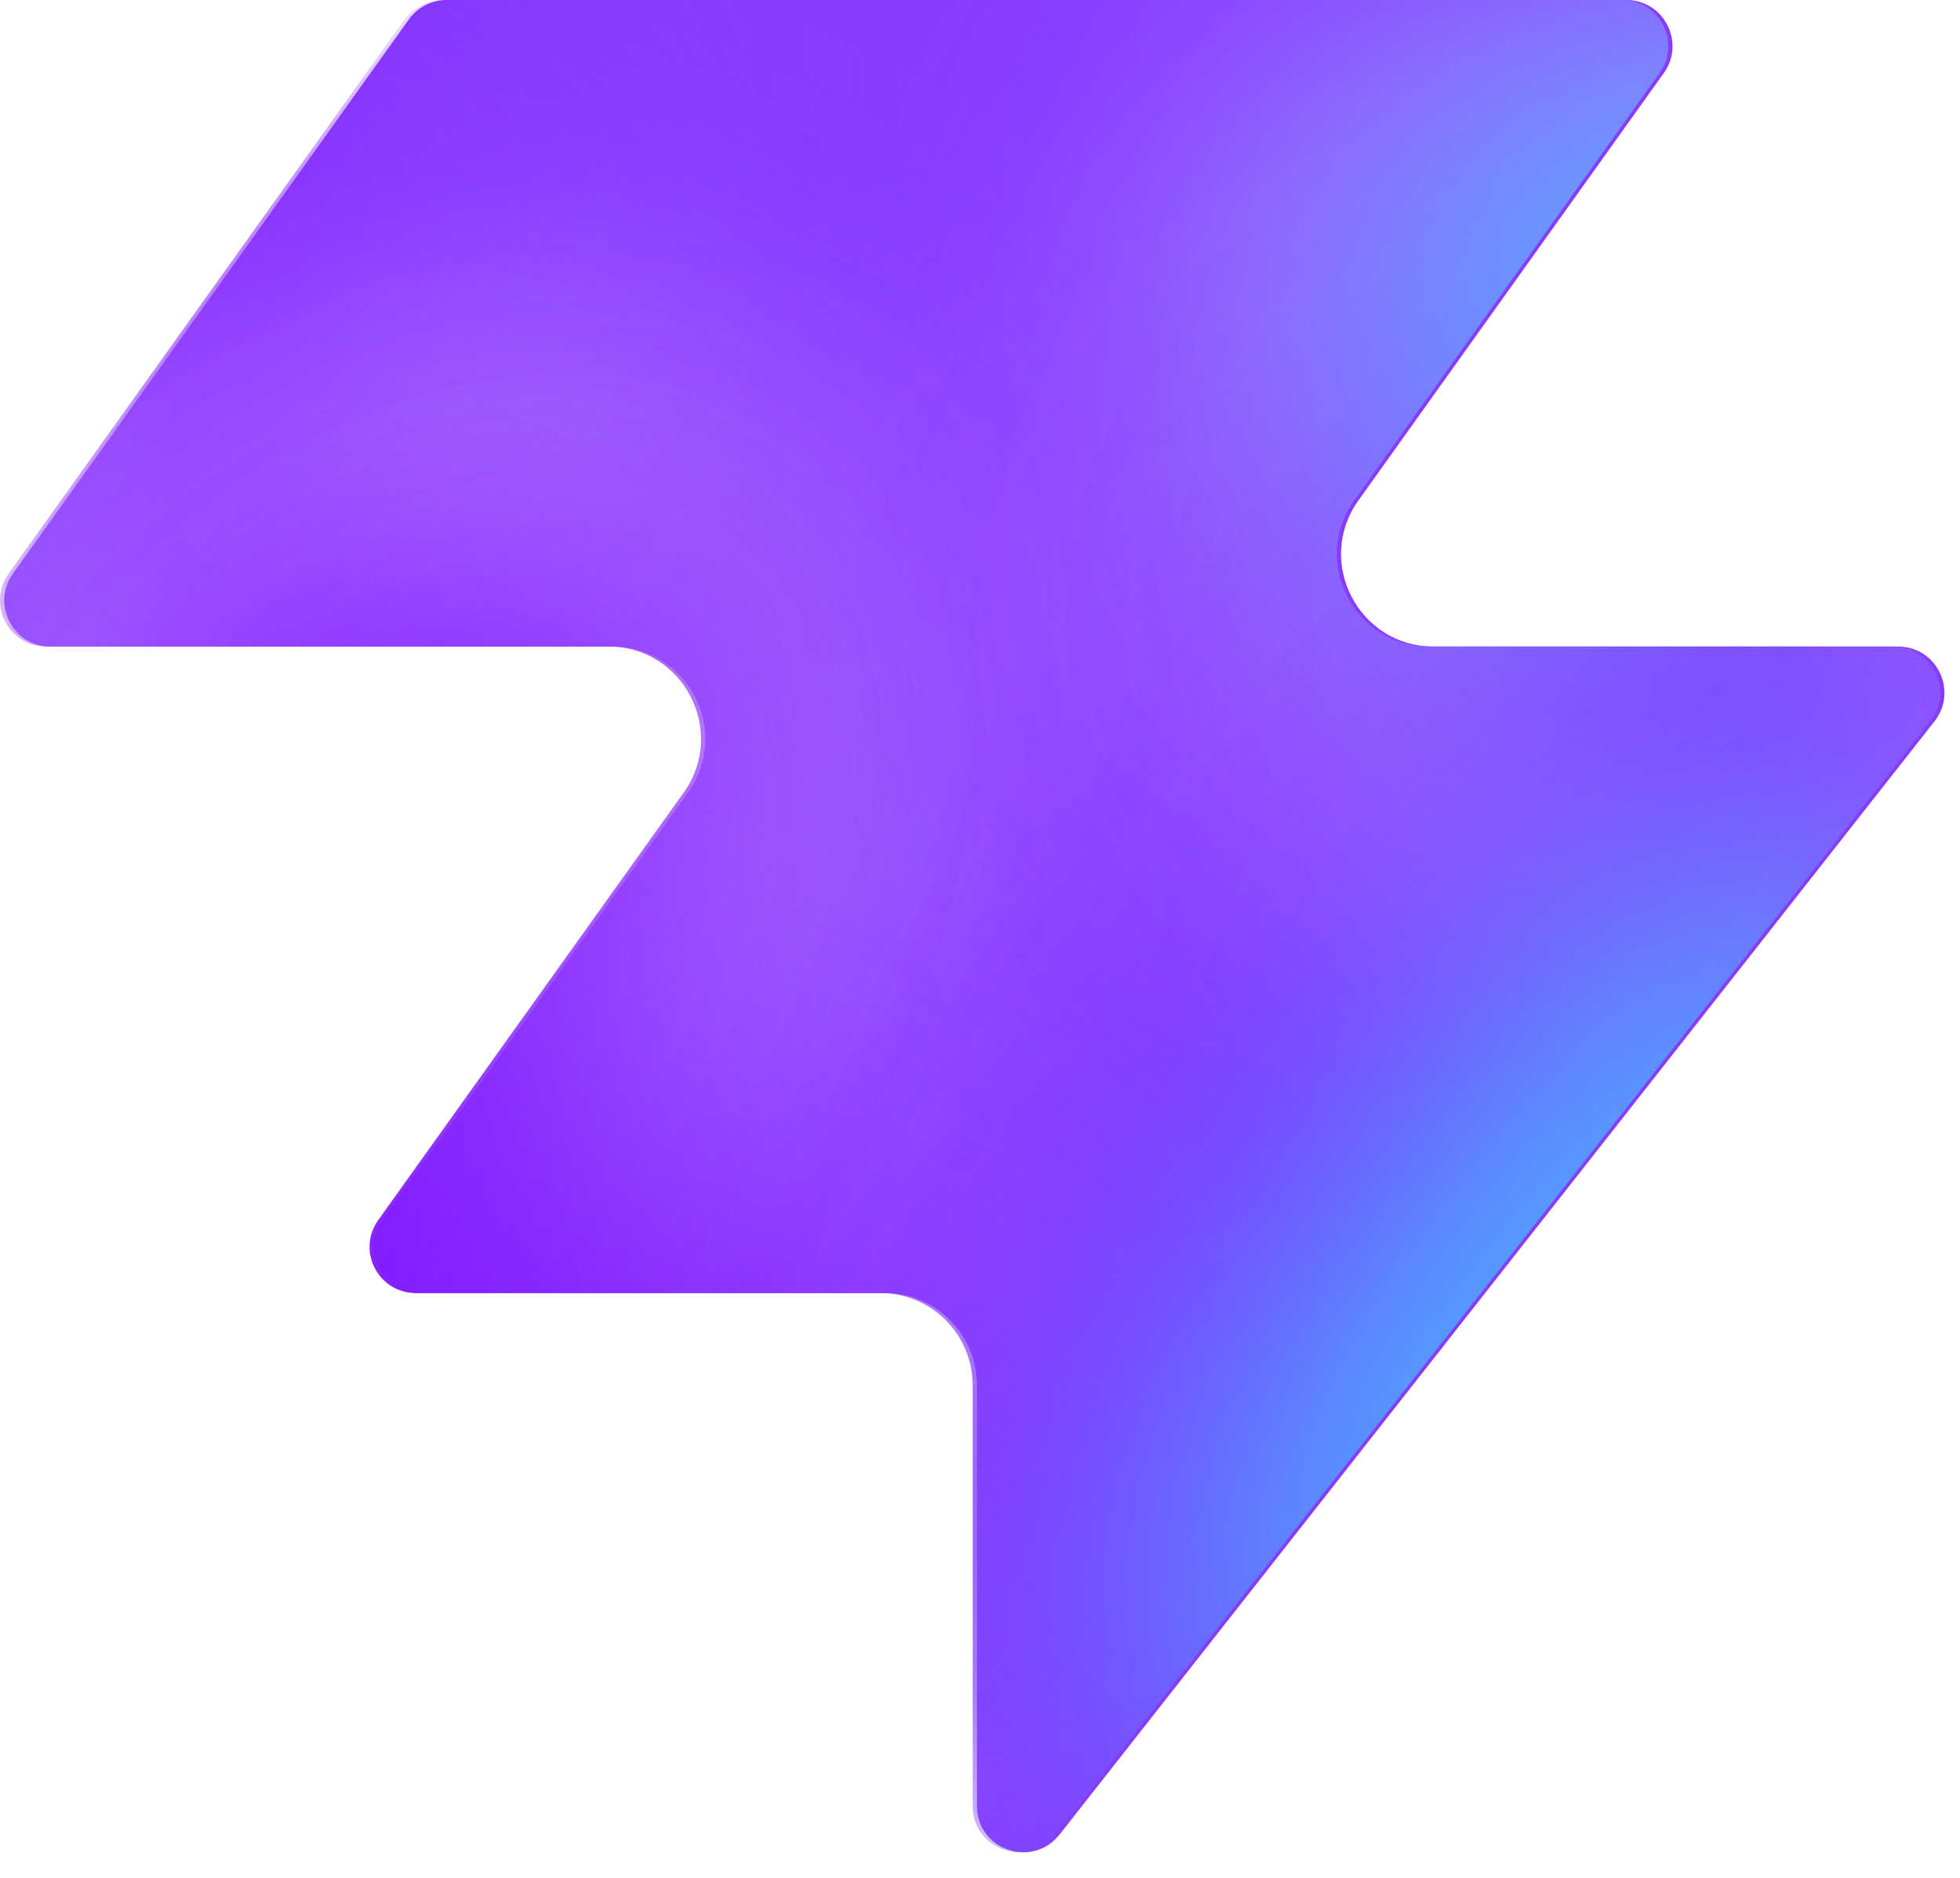
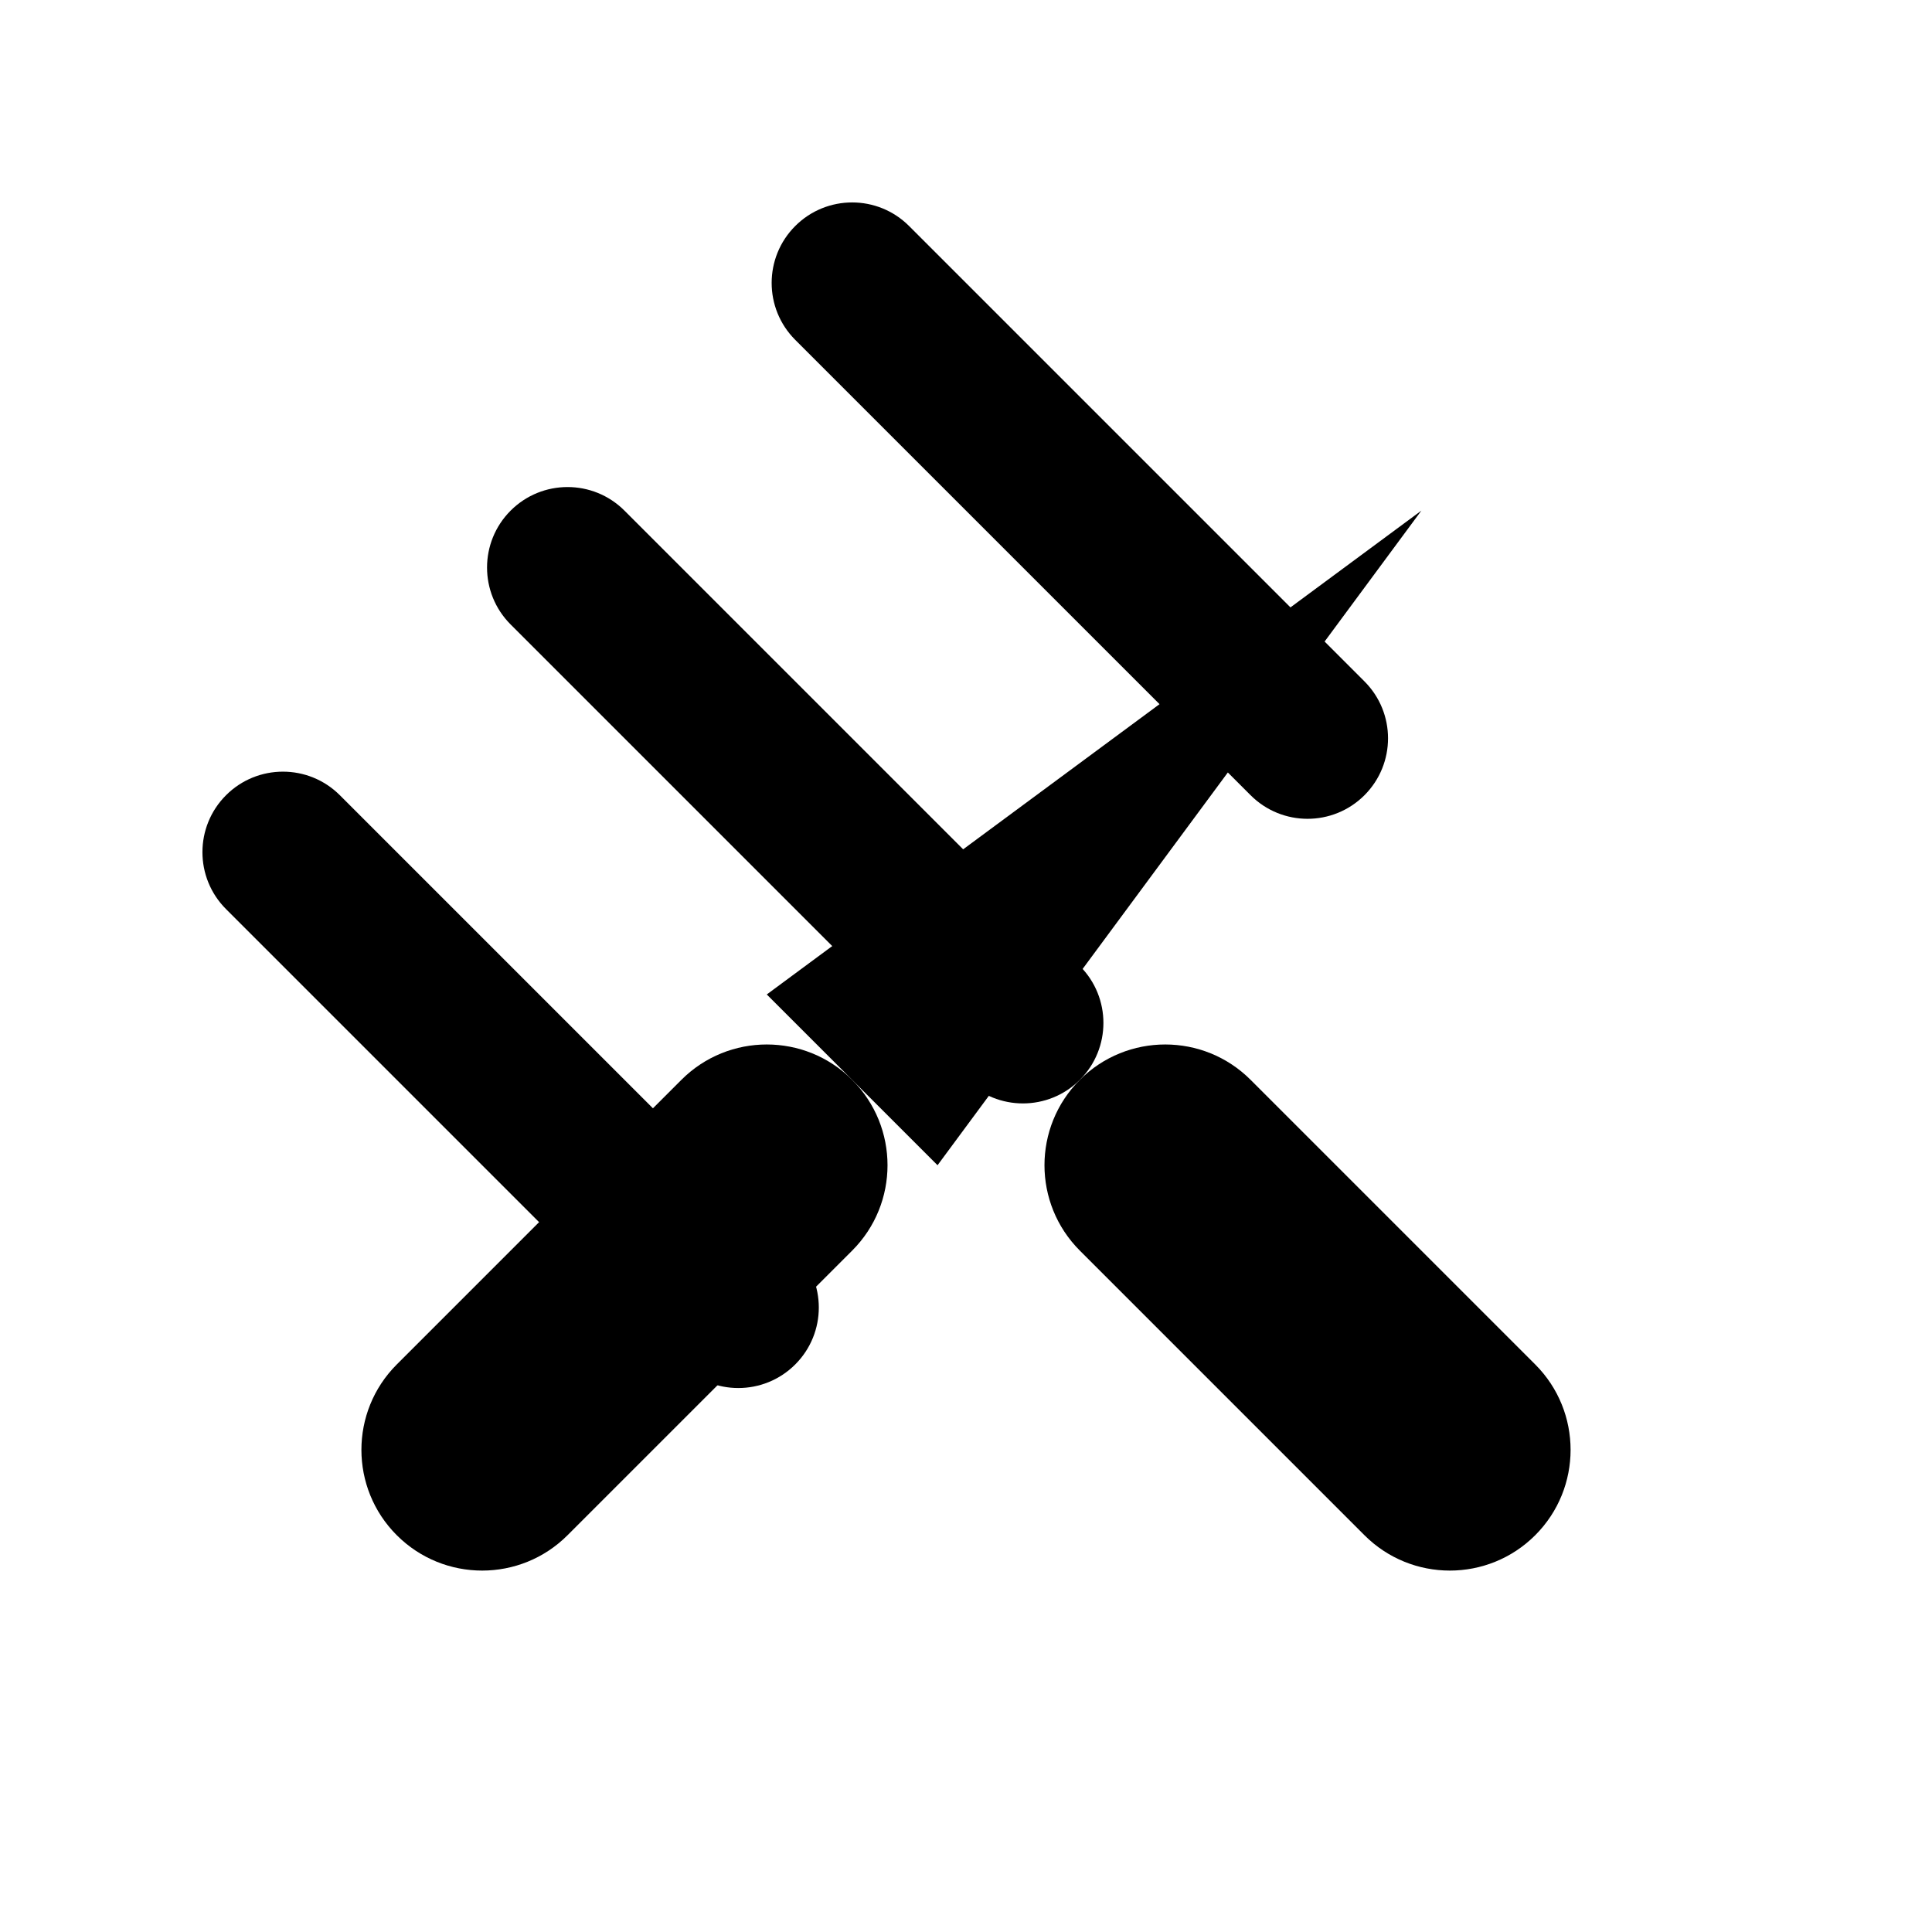
- <svg xmlns="http://www.w3.org/2000/svg" width="48" height="46" fill="none" viewBox="0 0 48 46">
-   <path fill="#863bff" d="M25.946 44.938c-.664.845-2.021.375-2.021-.698V33.937a2.26 2.26 0 0 0-2.262-2.262H10.287c-.92 0-1.456-1.04-.92-1.788l7.48-10.471c1.07-1.497 0-3.578-1.842-3.578H1.237c-.92 0-1.456-1.04-.92-1.788L10.013.474c.214-.297.556-.474.92-.474h28.894c.92 0 1.456 1.04.92 1.788l-7.48 10.471c-1.07 1.498 0 3.579 1.842 3.579h11.377c.943 0 1.473 1.088.89 1.83L25.947 44.94z" style="fill:#863bff;fill:color(display-p3 .525 .23 1);fill-opacity:1" />
-   <mask id="a" width="48" height="46" x="0" y="0" maskUnits="userSpaceOnUse" style="mask-type:alpha">
-     <path fill="#000" d="M25.842 44.938c-.664.844-2.021.375-2.021-.698V33.937a2.26 2.26 0 0 0-2.262-2.262H10.183c-.92 0-1.456-1.04-.92-1.788l7.48-10.471c1.07-1.498 0-3.579-1.842-3.579H1.133c-.92 0-1.456-1.04-.92-1.787L9.91.473c.214-.297.556-.474.92-.474h28.894c.92 0 1.456 1.04.92 1.788l-7.48 10.471c-1.07 1.498 0 3.578 1.842 3.578h11.377c.943 0 1.473 1.088.89 1.832L25.843 44.94z" style="fill:#000;fill-opacity:1" />
-   </mask>
-   <g mask="url(#a)">
-     <g filter="url(#b)">
-       <ellipse cx="5.508" cy="14.704" fill="#ede6ff" rx="5.508" ry="14.704" style="fill:#ede6ff;fill:color(display-p3 .927 .903 1);fill-opacity:1" transform="matrix(.00324 1 1 -.00324 -4.47 31.516)" />
-     </g>
-     <g filter="url(#c)">
-       <ellipse cx="10.399" cy="29.851" fill="#ede6ff" rx="10.399" ry="29.851" style="fill:#ede6ff;fill:color(display-p3 .927 .903 1);fill-opacity:1" transform="matrix(.00324 1 1 -.00324 -39.328 7.883)" />
-     </g>
-     <g filter="url(#d)">
-       <ellipse cx="5.508" cy="30.487" fill="#7e14ff" rx="5.508" ry="30.487" style="fill:#7e14ff;fill:color(display-p3 .492 .077 1);fill-opacity:1" transform="rotate(89.814 -25.913 -14.639)scale(1 -1)" />
-     </g>
-     <g filter="url(#e)">
-       <ellipse cx="5.508" cy="30.599" fill="#7e14ff" rx="5.508" ry="30.599" style="fill:#7e14ff;fill:color(display-p3 .492 .077 1);fill-opacity:1" transform="rotate(89.814 -32.644 -3.334)scale(1 -1)" />
-     </g>
-     <g filter="url(#f)">
-       <ellipse cx="5.508" cy="30.599" fill="#7e14ff" rx="5.508" ry="30.599" style="fill:#7e14ff;fill:color(display-p3 .492 .077 1);fill-opacity:1" transform="matrix(.00324 1 1 -.00324 -34.34 30.47)" />
-     </g>
-     <g filter="url(#g)">
-       <ellipse cx="14.072" cy="22.078" fill="#ede6ff" rx="14.072" ry="22.078" style="fill:#ede6ff;fill:color(display-p3 .927 .903 1);fill-opacity:1" transform="rotate(93.35 24.506 48.493)scale(-1 1)" />
-     </g>
-     <g filter="url(#h)">
-       <ellipse cx="3.47" cy="21.501" fill="#7e14ff" rx="3.47" ry="21.501" style="fill:#7e14ff;fill:color(display-p3 .492 .077 1);fill-opacity:1" transform="rotate(89.009 28.708 47.59)scale(-1 1)" />
-     </g>
-     <g filter="url(#i)">
-       <ellipse cx="3.47" cy="21.501" fill="#7e14ff" rx="3.47" ry="21.501" style="fill:#7e14ff;fill:color(display-p3 .492 .077 1);fill-opacity:1" transform="rotate(89.009 28.708 47.59)scale(-1 1)" />
-     </g>
-     <g filter="url(#j)">
-       <ellipse cx=".387" cy="8.972" fill="#7e14ff" rx="4.407" ry="29.108" style="fill:#7e14ff;fill:color(display-p3 .492 .077 1);fill-opacity:1" transform="rotate(39.51 .387 8.972)" />
-     </g>
-     <g filter="url(#k)">
-       <ellipse cx="47.523" cy="-6.092" fill="#7e14ff" rx="4.407" ry="29.108" style="fill:#7e14ff;fill:color(display-p3 .492 .077 1);fill-opacity:1" transform="rotate(37.892 47.523 -6.092)" />
-     </g>
-     <g filter="url(#l)">
-       <ellipse cx="41.412" cy="6.333" fill="#47bfff" rx="5.971" ry="9.665" style="fill:#47bfff;fill:color(display-p3 .28 .748 1);fill-opacity:1" transform="rotate(37.892 41.412 6.333)" />
-     </g>
-     <g filter="url(#m)">
-       <ellipse cx="-1.879" cy="38.332" fill="#7e14ff" rx="4.407" ry="29.108" style="fill:#7e14ff;fill:color(display-p3 .492 .077 1);fill-opacity:1" transform="rotate(37.892 -1.88 38.332)" />
-     </g>
-     <g filter="url(#n)">
-       <ellipse cx="-1.879" cy="38.332" fill="#7e14ff" rx="4.407" ry="29.108" style="fill:#7e14ff;fill:color(display-p3 .492 .077 1);fill-opacity:1" transform="rotate(37.892 -1.88 38.332)" />
-     </g>
-     <g filter="url(#o)">
-       <ellipse cx="35.651" cy="29.907" fill="#7e14ff" rx="4.407" ry="29.108" style="fill:#7e14ff;fill:color(display-p3 .492 .077 1);fill-opacity:1" transform="rotate(37.892 35.651 29.907)" />
-     </g>
-     <g filter="url(#p)">
-       <ellipse cx="38.418" cy="32.4" fill="#47bfff" rx="5.971" ry="15.297" style="fill:#47bfff;fill:color(display-p3 .28 .748 1);fill-opacity:1" transform="rotate(37.892 38.418 32.4)" />
-     </g>
+ <svg xmlns="http://www.w3.org/2000/svg" viewBox="0 0 24 24" width="24" height="24" fill="currentColor">
+   <g transform="translate(12, 12) rotate(-45) translate(-12, -12)">
+     <rect x="10.5" y="14" width="3" height="8" rx="1.5" fill="currentColor" />
+     <rect x="6" y="4" width="2" height="10" rx="1" fill="currentColor" />
+     <rect x="11" y="4" width="2" height="10" rx="1" fill="currentColor" />
+     <rect x="16" y="4" width="2" height="10" rx="1" fill="currentColor" />
  </g>
-   <defs>
-     <filter id="b" width="60.045" height="41.654" x="-19.77" y="16.149" color-interpolation-filters="sRGB" filterUnits="userSpaceOnUse">
-       <feFlood flood-opacity="0" result="BackgroundImageFix" />
-       <feBlend in="SourceGraphic" in2="BackgroundImageFix" result="shape" />
-       <feGaussianBlur result="effect1_foregroundBlur_2002_17158" stdDeviation="7.659" />
-     </filter>
-     <filter id="c" width="90.34" height="51.437" x="-54.613" y="-7.533" color-interpolation-filters="sRGB" filterUnits="userSpaceOnUse">
-       <feFlood flood-opacity="0" result="BackgroundImageFix" />
-       <feBlend in="SourceGraphic" in2="BackgroundImageFix" result="shape" />
-       <feGaussianBlur result="effect1_foregroundBlur_2002_17158" stdDeviation="7.659" />
-     </filter>
-     <filter id="d" width="79.355" height="29.4" x="-49.64" y="2.03" color-interpolation-filters="sRGB" filterUnits="userSpaceOnUse">
-       <feFlood flood-opacity="0" result="BackgroundImageFix" />
-       <feBlend in="SourceGraphic" in2="BackgroundImageFix" result="shape" />
-       <feGaussianBlur result="effect1_foregroundBlur_2002_17158" stdDeviation="4.596" />
-     </filter>
-     <filter id="e" width="79.579" height="29.4" x="-45.045" y="20.029" color-interpolation-filters="sRGB" filterUnits="userSpaceOnUse">
-       <feFlood flood-opacity="0" result="BackgroundImageFix" />
-       <feBlend in="SourceGraphic" in2="BackgroundImageFix" result="shape" />
-       <feGaussianBlur result="effect1_foregroundBlur_2002_17158" stdDeviation="4.596" />
-     </filter>
-     <filter id="f" width="79.579" height="29.4" x="-43.513" y="21.178" color-interpolation-filters="sRGB" filterUnits="userSpaceOnUse">
-       <feFlood flood-opacity="0" result="BackgroundImageFix" />
-       <feBlend in="SourceGraphic" in2="BackgroundImageFix" result="shape" />
-       <feGaussianBlur result="effect1_foregroundBlur_2002_17158" stdDeviation="4.596" />
-     </filter>
-     <filter id="g" width="74.749" height="58.852" x="15.756" y="-17.901" color-interpolation-filters="sRGB" filterUnits="userSpaceOnUse">
-       <feFlood flood-opacity="0" result="BackgroundImageFix" />
-       <feBlend in="SourceGraphic" in2="BackgroundImageFix" result="shape" />
-       <feGaussianBlur result="effect1_foregroundBlur_2002_17158" stdDeviation="7.659" />
-     </filter>
-     <filter id="h" width="61.377" height="25.362" x="23.548" y="2.284" color-interpolation-filters="sRGB" filterUnits="userSpaceOnUse">
-       <feFlood flood-opacity="0" result="BackgroundImageFix" />
-       <feBlend in="SourceGraphic" in2="BackgroundImageFix" result="shape" />
-       <feGaussianBlur result="effect1_foregroundBlur_2002_17158" stdDeviation="4.596" />
-     </filter>
-     <filter id="i" width="61.377" height="25.362" x="23.548" y="2.284" color-interpolation-filters="sRGB" filterUnits="userSpaceOnUse">
-       <feFlood flood-opacity="0" result="BackgroundImageFix" />
-       <feBlend in="SourceGraphic" in2="BackgroundImageFix" result="shape" />
-       <feGaussianBlur result="effect1_foregroundBlur_2002_17158" stdDeviation="4.596" />
-     </filter>
-     <filter id="j" width="56.045" height="63.649" x="-27.636" y="-22.853" color-interpolation-filters="sRGB" filterUnits="userSpaceOnUse">
-       <feFlood flood-opacity="0" result="BackgroundImageFix" />
-       <feBlend in="SourceGraphic" in2="BackgroundImageFix" result="shape" />
-       <feGaussianBlur result="effect1_foregroundBlur_2002_17158" stdDeviation="4.596" />
-     </filter>
-     <filter id="k" width="54.814" height="64.646" x="20.116" y="-38.415" color-interpolation-filters="sRGB" filterUnits="userSpaceOnUse">
-       <feFlood flood-opacity="0" result="BackgroundImageFix" />
-       <feBlend in="SourceGraphic" in2="BackgroundImageFix" result="shape" />
-       <feGaussianBlur result="effect1_foregroundBlur_2002_17158" stdDeviation="4.596" />
-     </filter>
-     <filter id="l" width="33.541" height="35.313" x="24.641" y="-11.323" color-interpolation-filters="sRGB" filterUnits="userSpaceOnUse">
-       <feFlood flood-opacity="0" result="BackgroundImageFix" />
-       <feBlend in="SourceGraphic" in2="BackgroundImageFix" result="shape" />
-       <feGaussianBlur result="effect1_foregroundBlur_2002_17158" stdDeviation="4.596" />
-     </filter>
-     <filter id="m" width="54.814" height="64.646" x="-29.286" y="6.009" color-interpolation-filters="sRGB" filterUnits="userSpaceOnUse">
-       <feFlood flood-opacity="0" result="BackgroundImageFix" />
-       <feBlend in="SourceGraphic" in2="BackgroundImageFix" result="shape" />
-       <feGaussianBlur result="effect1_foregroundBlur_2002_17158" stdDeviation="4.596" />
-     </filter>
-     <filter id="n" width="54.814" height="64.646" x="-29.286" y="6.009" color-interpolation-filters="sRGB" filterUnits="userSpaceOnUse">
-       <feFlood flood-opacity="0" result="BackgroundImageFix" />
-       <feBlend in="SourceGraphic" in2="BackgroundImageFix" result="shape" />
-       <feGaussianBlur result="effect1_foregroundBlur_2002_17158" stdDeviation="4.596" />
-     </filter>
-     <filter id="o" width="54.814" height="64.646" x="8.244" y="-2.416" color-interpolation-filters="sRGB" filterUnits="userSpaceOnUse">
-       <feFlood flood-opacity="0" result="BackgroundImageFix" />
-       <feBlend in="SourceGraphic" in2="BackgroundImageFix" result="shape" />
-       <feGaussianBlur result="effect1_foregroundBlur_2002_17158" stdDeviation="4.596" />
-     </filter>
-     <filter id="p" width="39.409" height="43.623" x="18.713" y="10.588" color-interpolation-filters="sRGB" filterUnits="userSpaceOnUse">
-       <feFlood flood-opacity="0" result="BackgroundImageFix" />
-       <feBlend in="SourceGraphic" in2="BackgroundImageFix" result="shape" />
-       <feGaussianBlur result="effect1_foregroundBlur_2002_17158" stdDeviation="4.596" />
-     </filter>
-   </defs>
+   <g transform="translate(12, 12) rotate(45) translate(-12, -12)">
+     <rect x="10.5" y="14" width="3" height="8" rx="1.5" fill="currentColor" />
+     <path d="M 12 4 L 13.5 14 L 10.5 14 Z" fill="currentColor" />
+   </g>
</svg>
